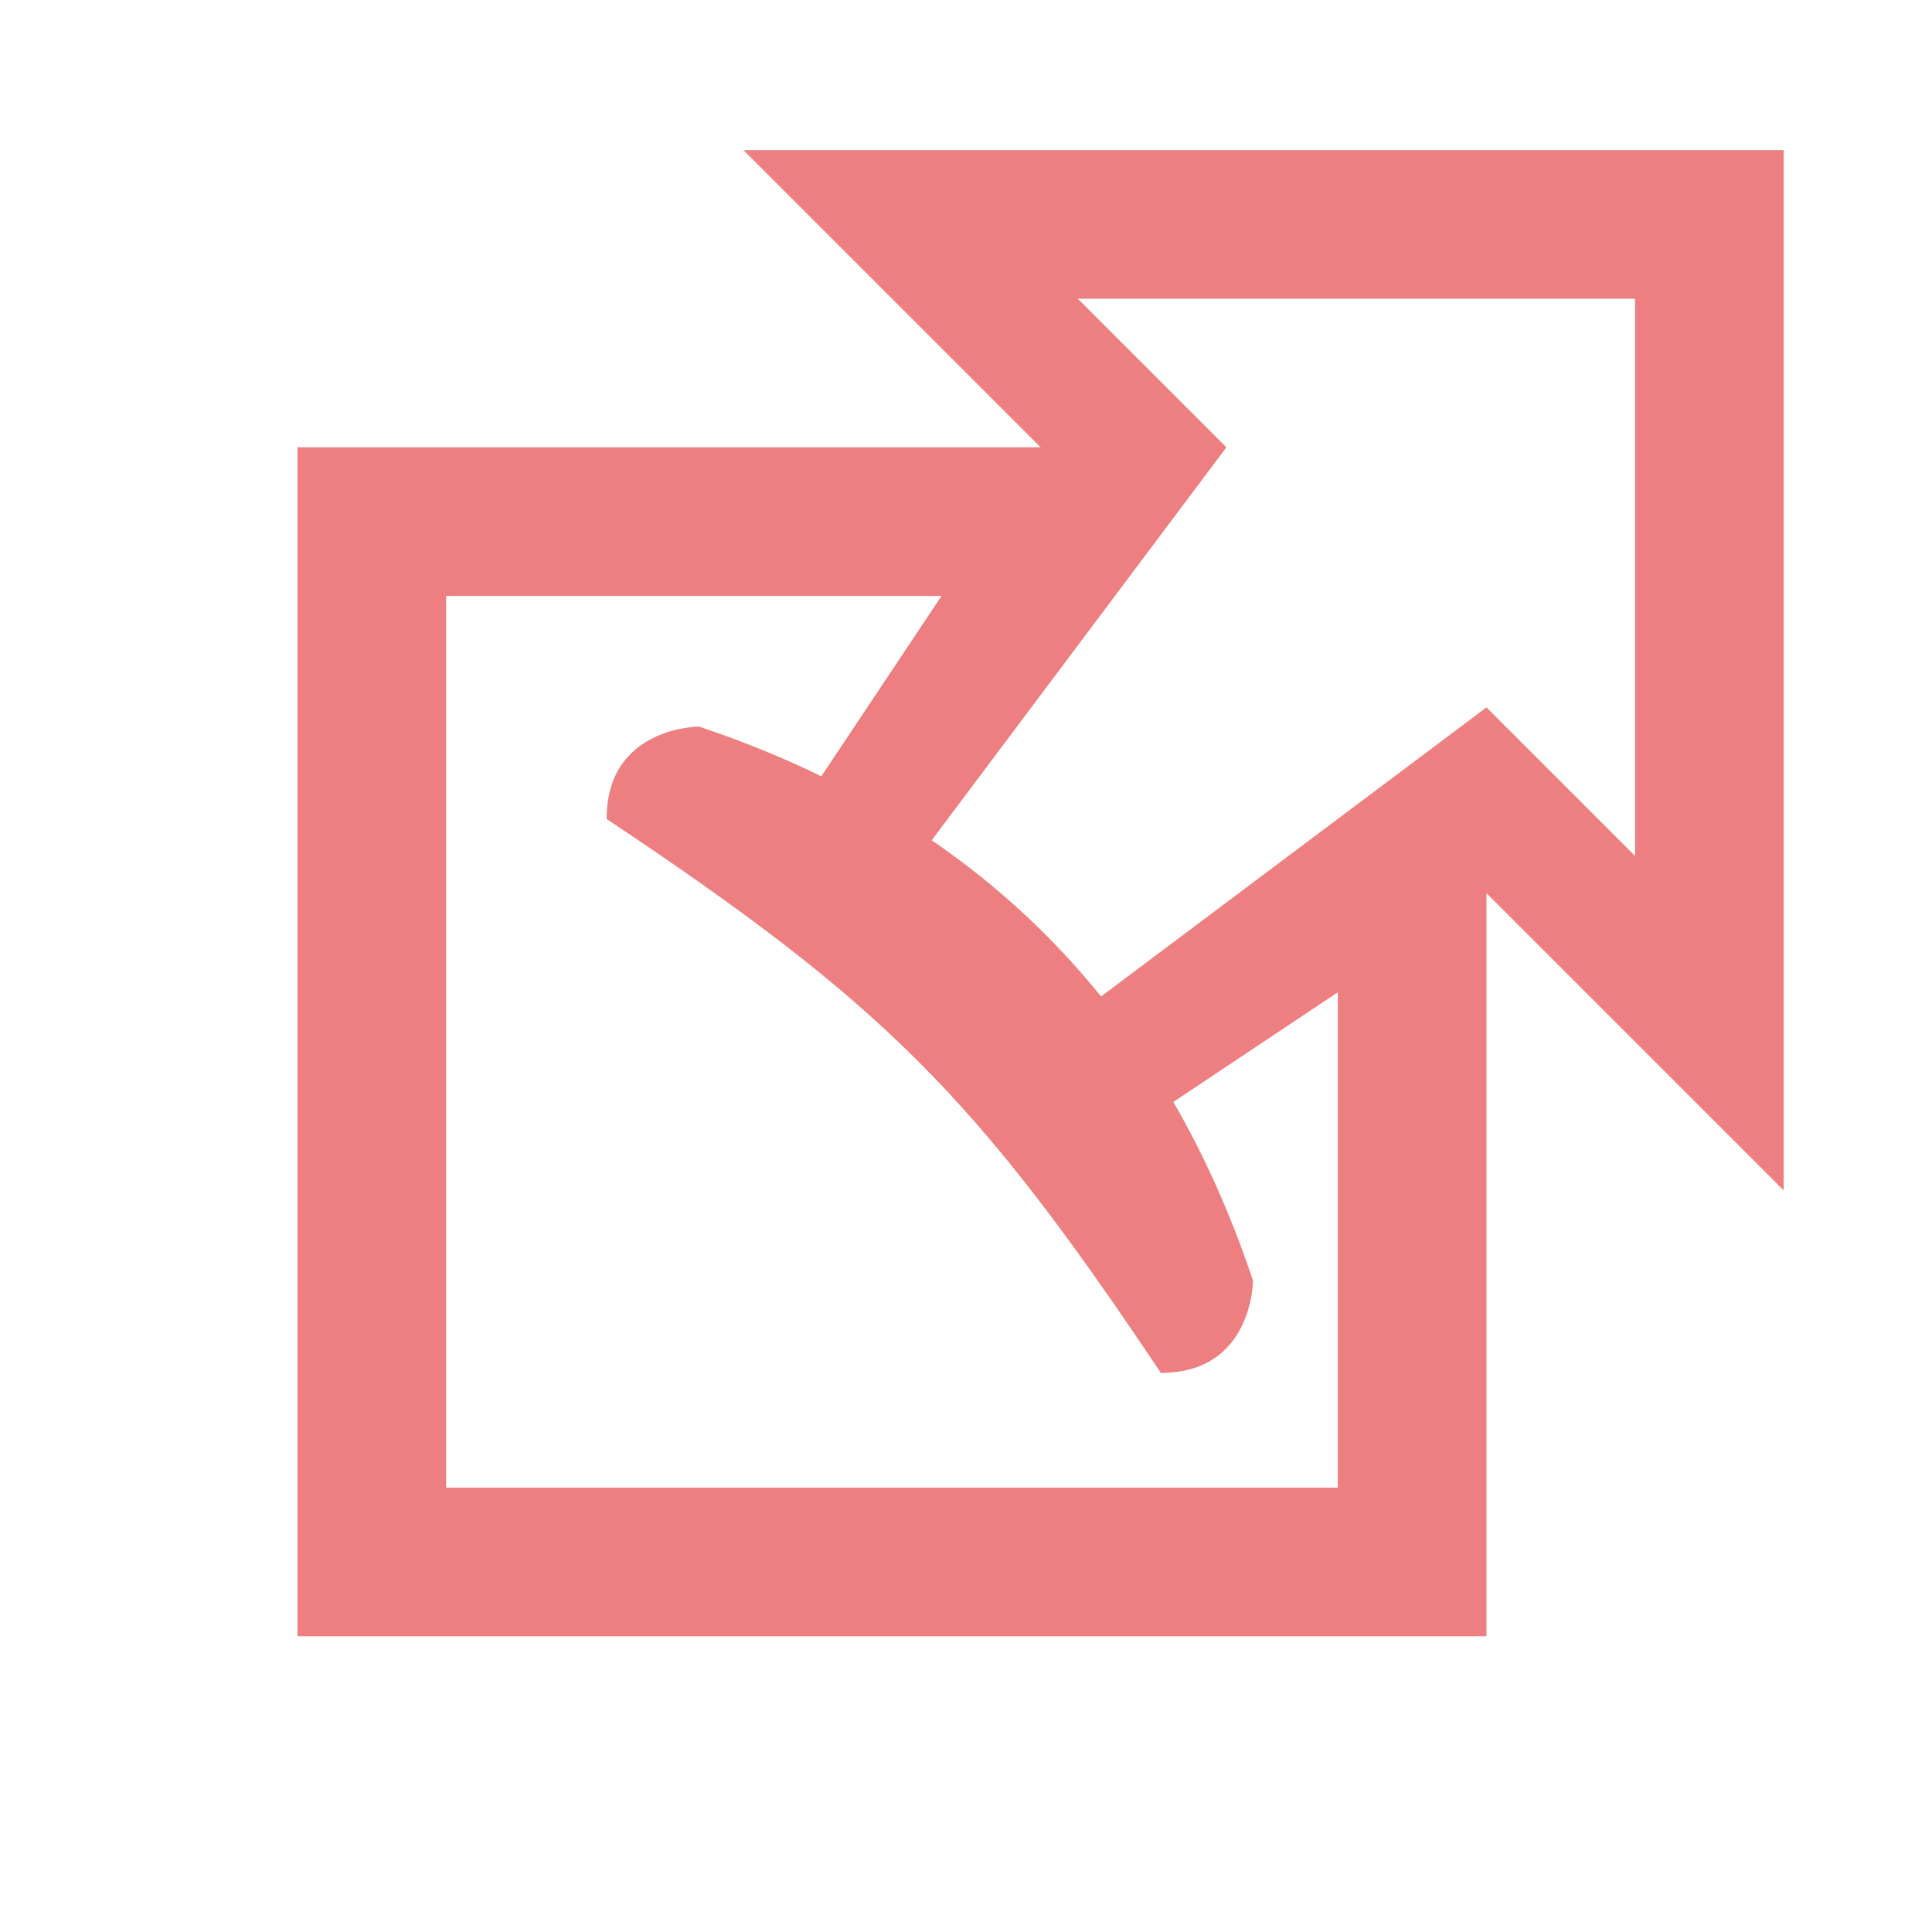
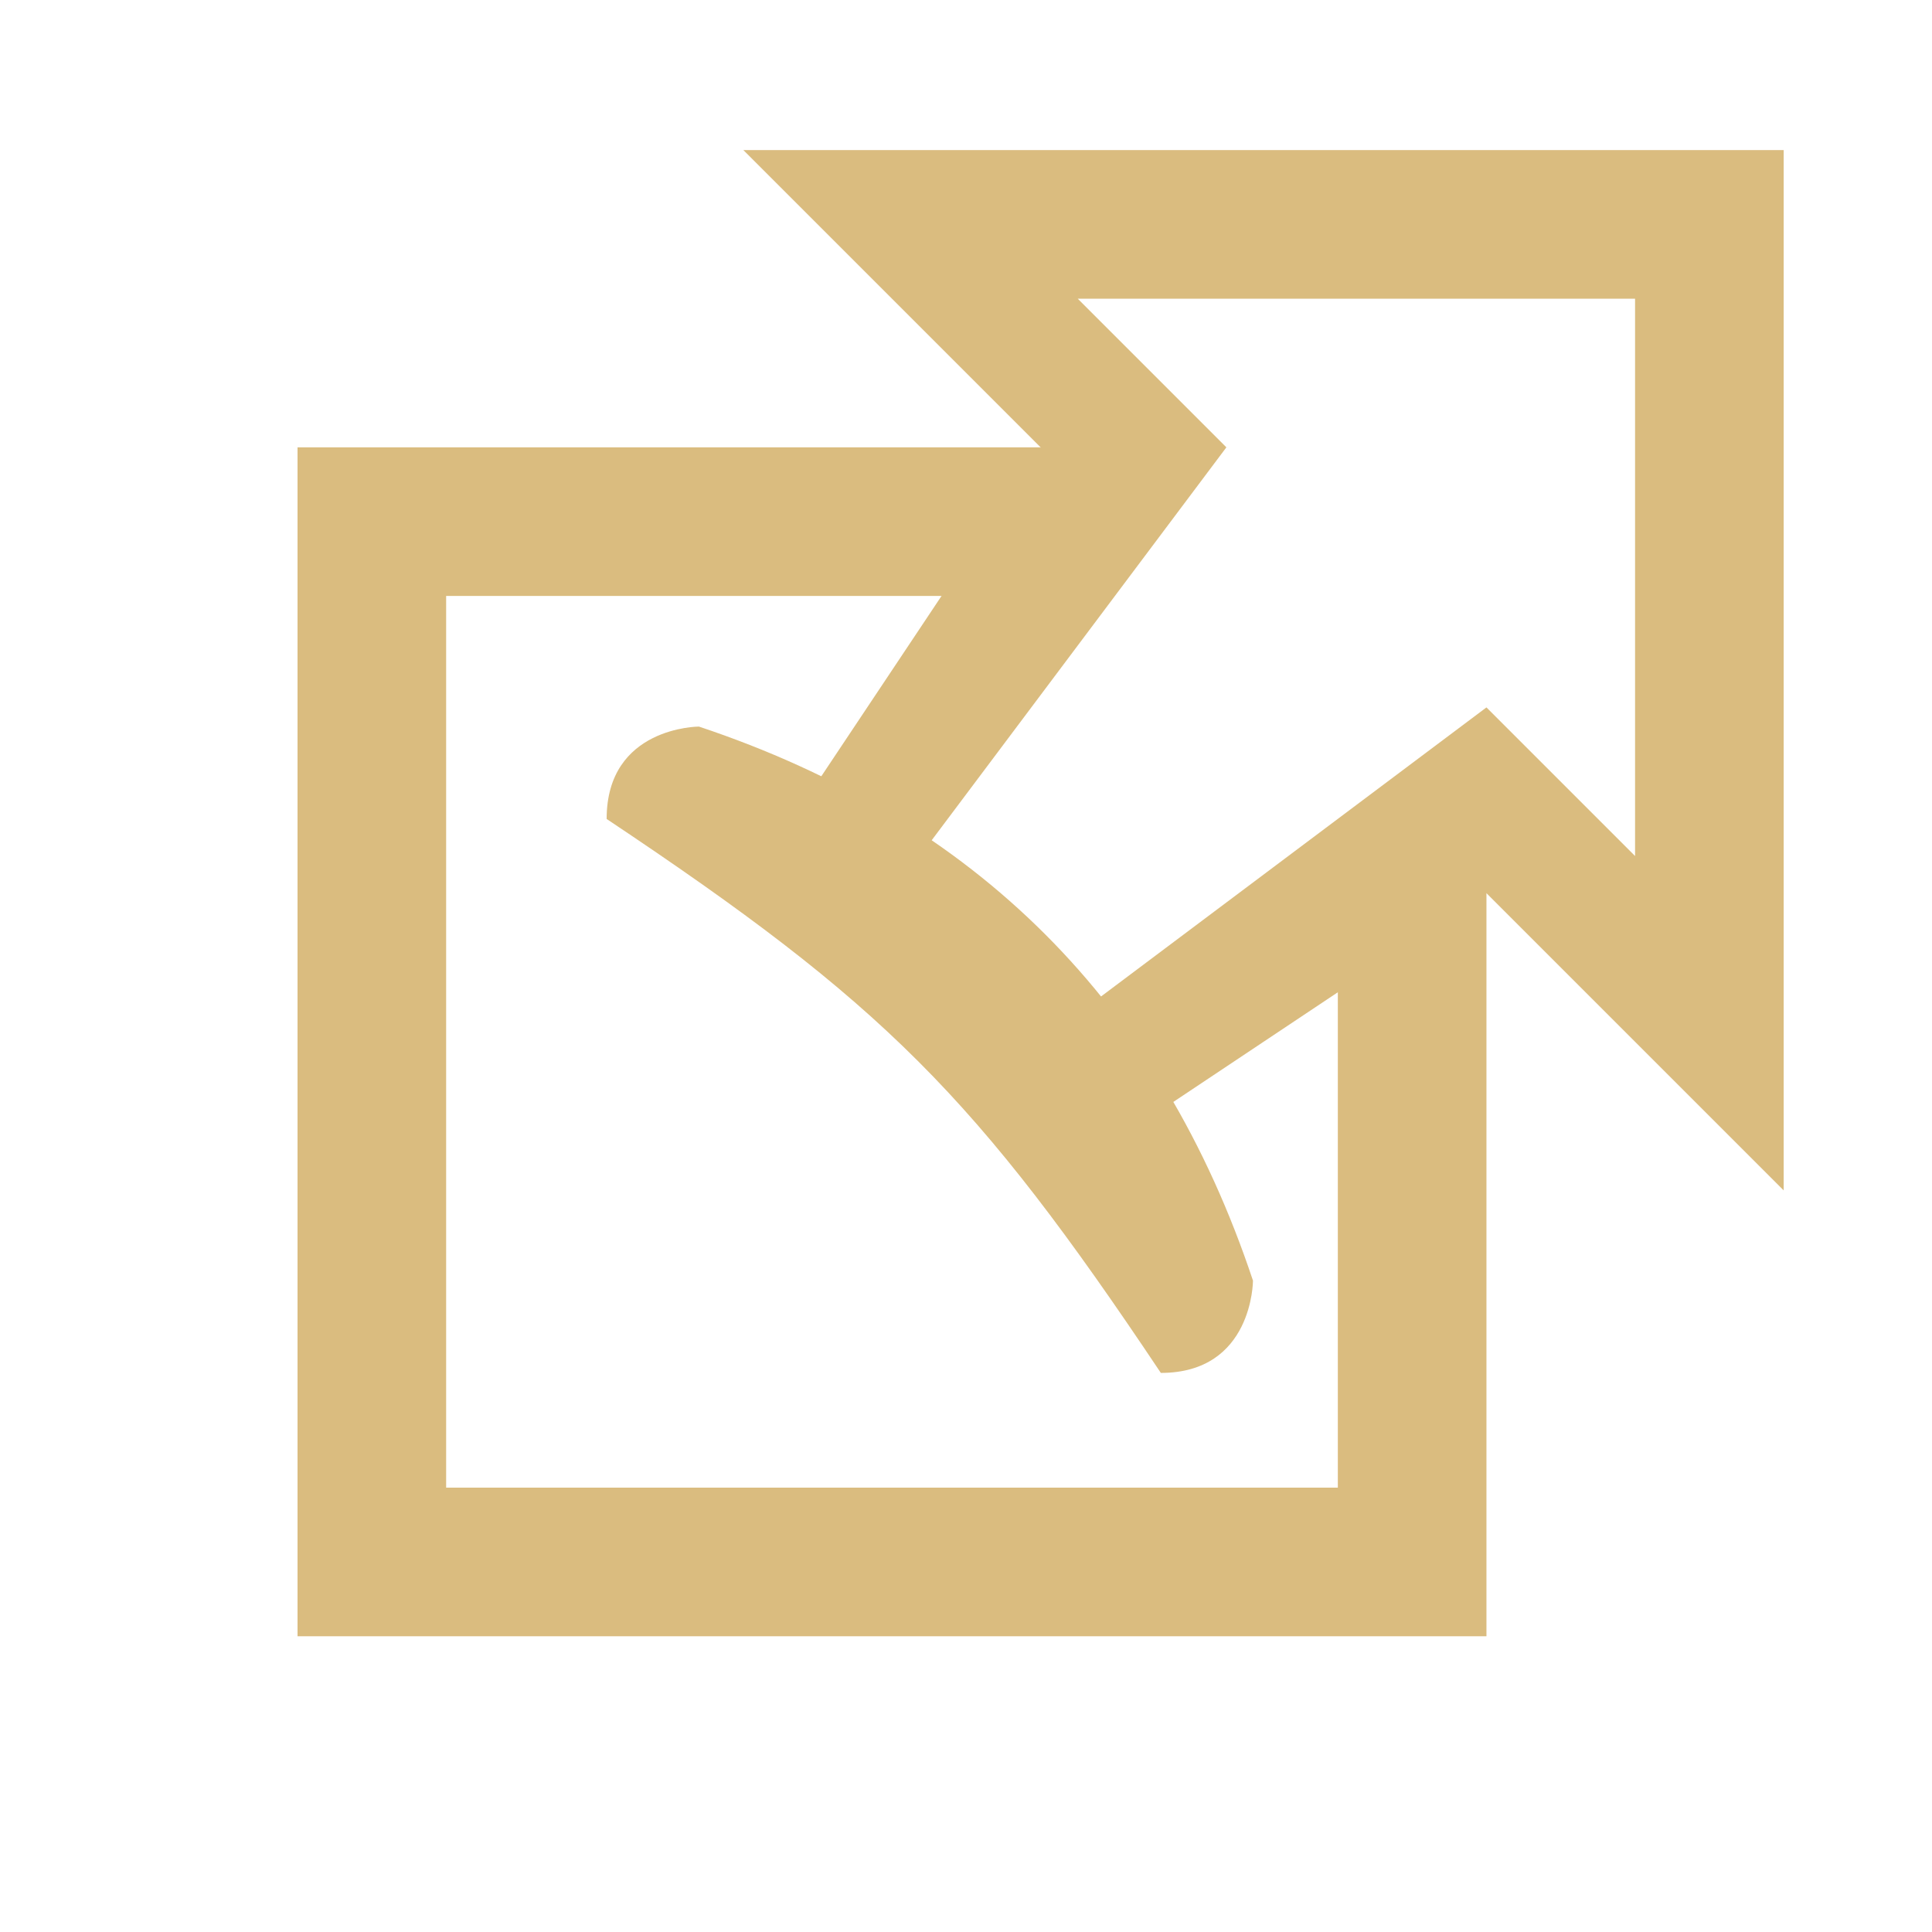
<svg xmlns="http://www.w3.org/2000/svg" width="13" height="13">
-   <path fill="#ee7f80" d="M5.002 1.01h7v7l-2-2-3 2v-1l3-2.25 1 1V2.01h-3.75l1 1-2.25 3h-1l2-3z" />
-   <path fill="#ee7f80" d="M7.002 3.01h-5v8h8v-5h-1v4h-6v-6h4z" />
-   <path fill="#ee7f80" d="M4.082 5.51c0-.621.621-.621.621-.621q2.796.932 3.728 3.728s0 .621-.62.621C6.566 7.374 5.945 6.753 4.081 5.51z" />
+   <path fill="#dabc7f" d="M5.002 1.01h7v7l-2-2-3 2v-1l3-2.25 1 1V2.01h-3.75l1 1-2.25 3h-1l2-3z" />
+   <path fill="#dabc7f" d="M7.002 3.01h-5v8h8v-5h-1v4h-6v-6h4z" />
+   <path fill="#dabc7f" d="M4.082 5.51c0-.621.621-.621.621-.621q2.796.932 3.728 3.728s0 .621-.62.621C6.566 7.374 5.945 6.753 4.081 5.51z" />
</svg>
